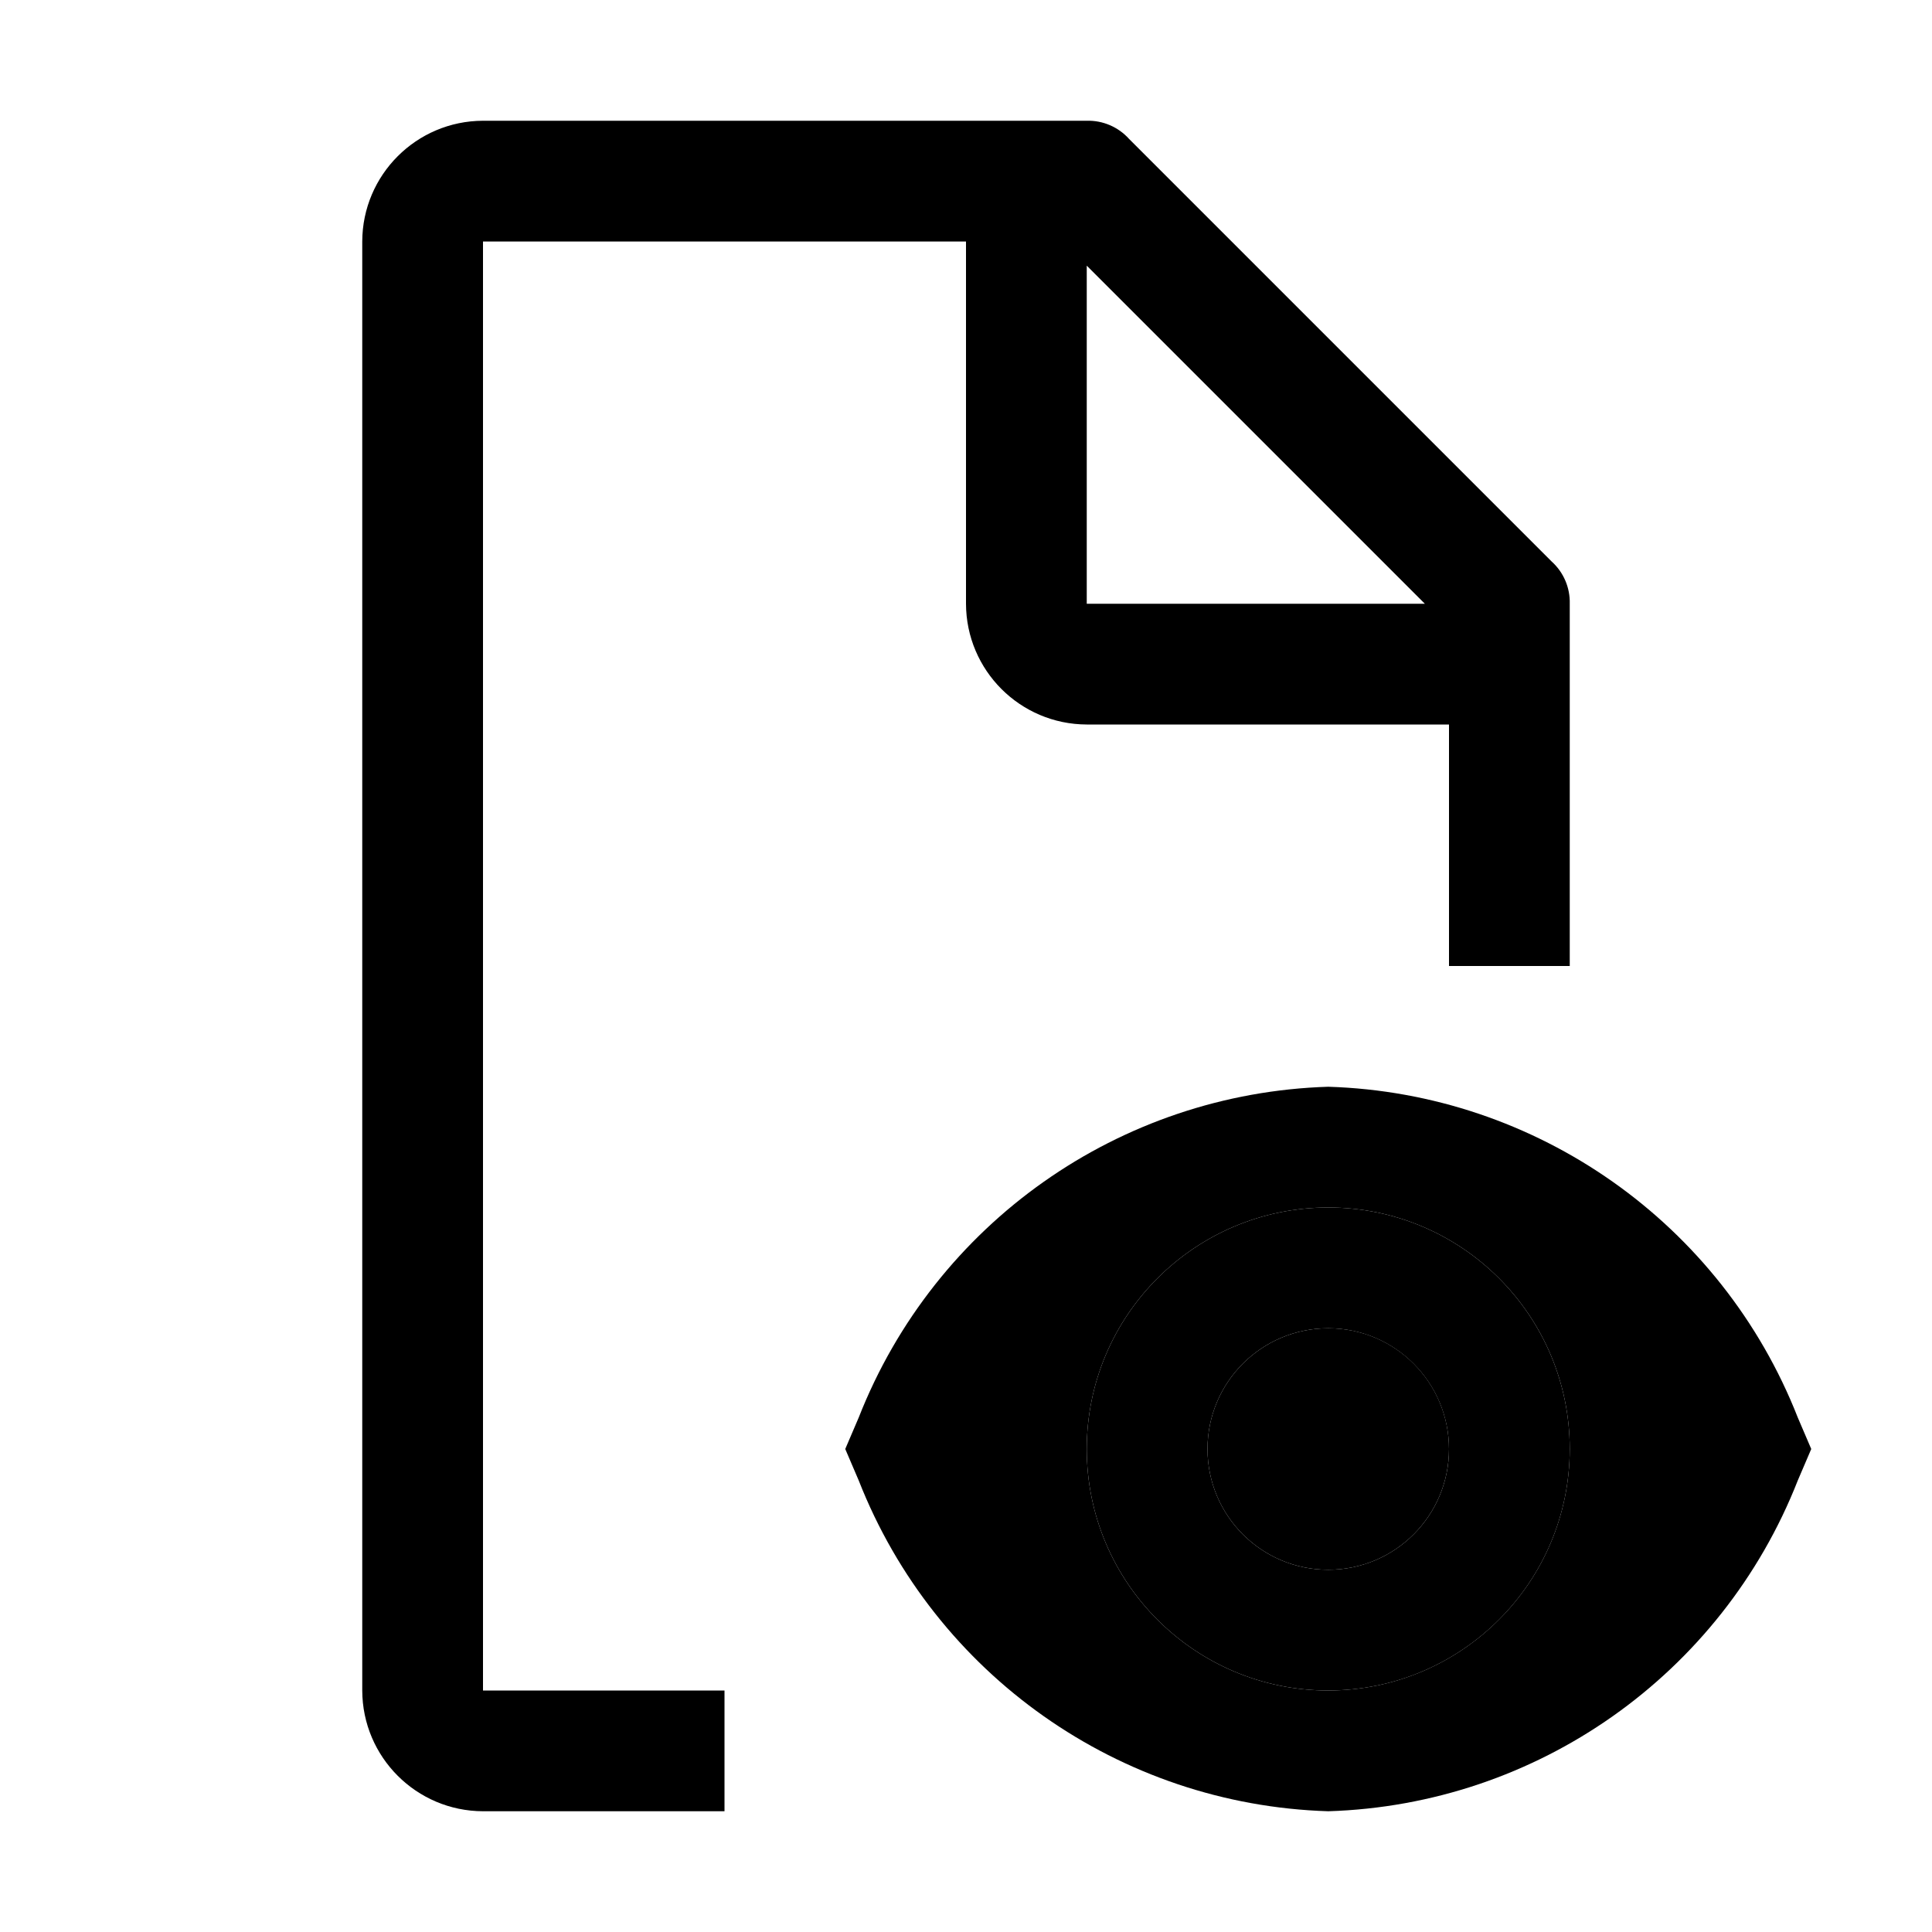
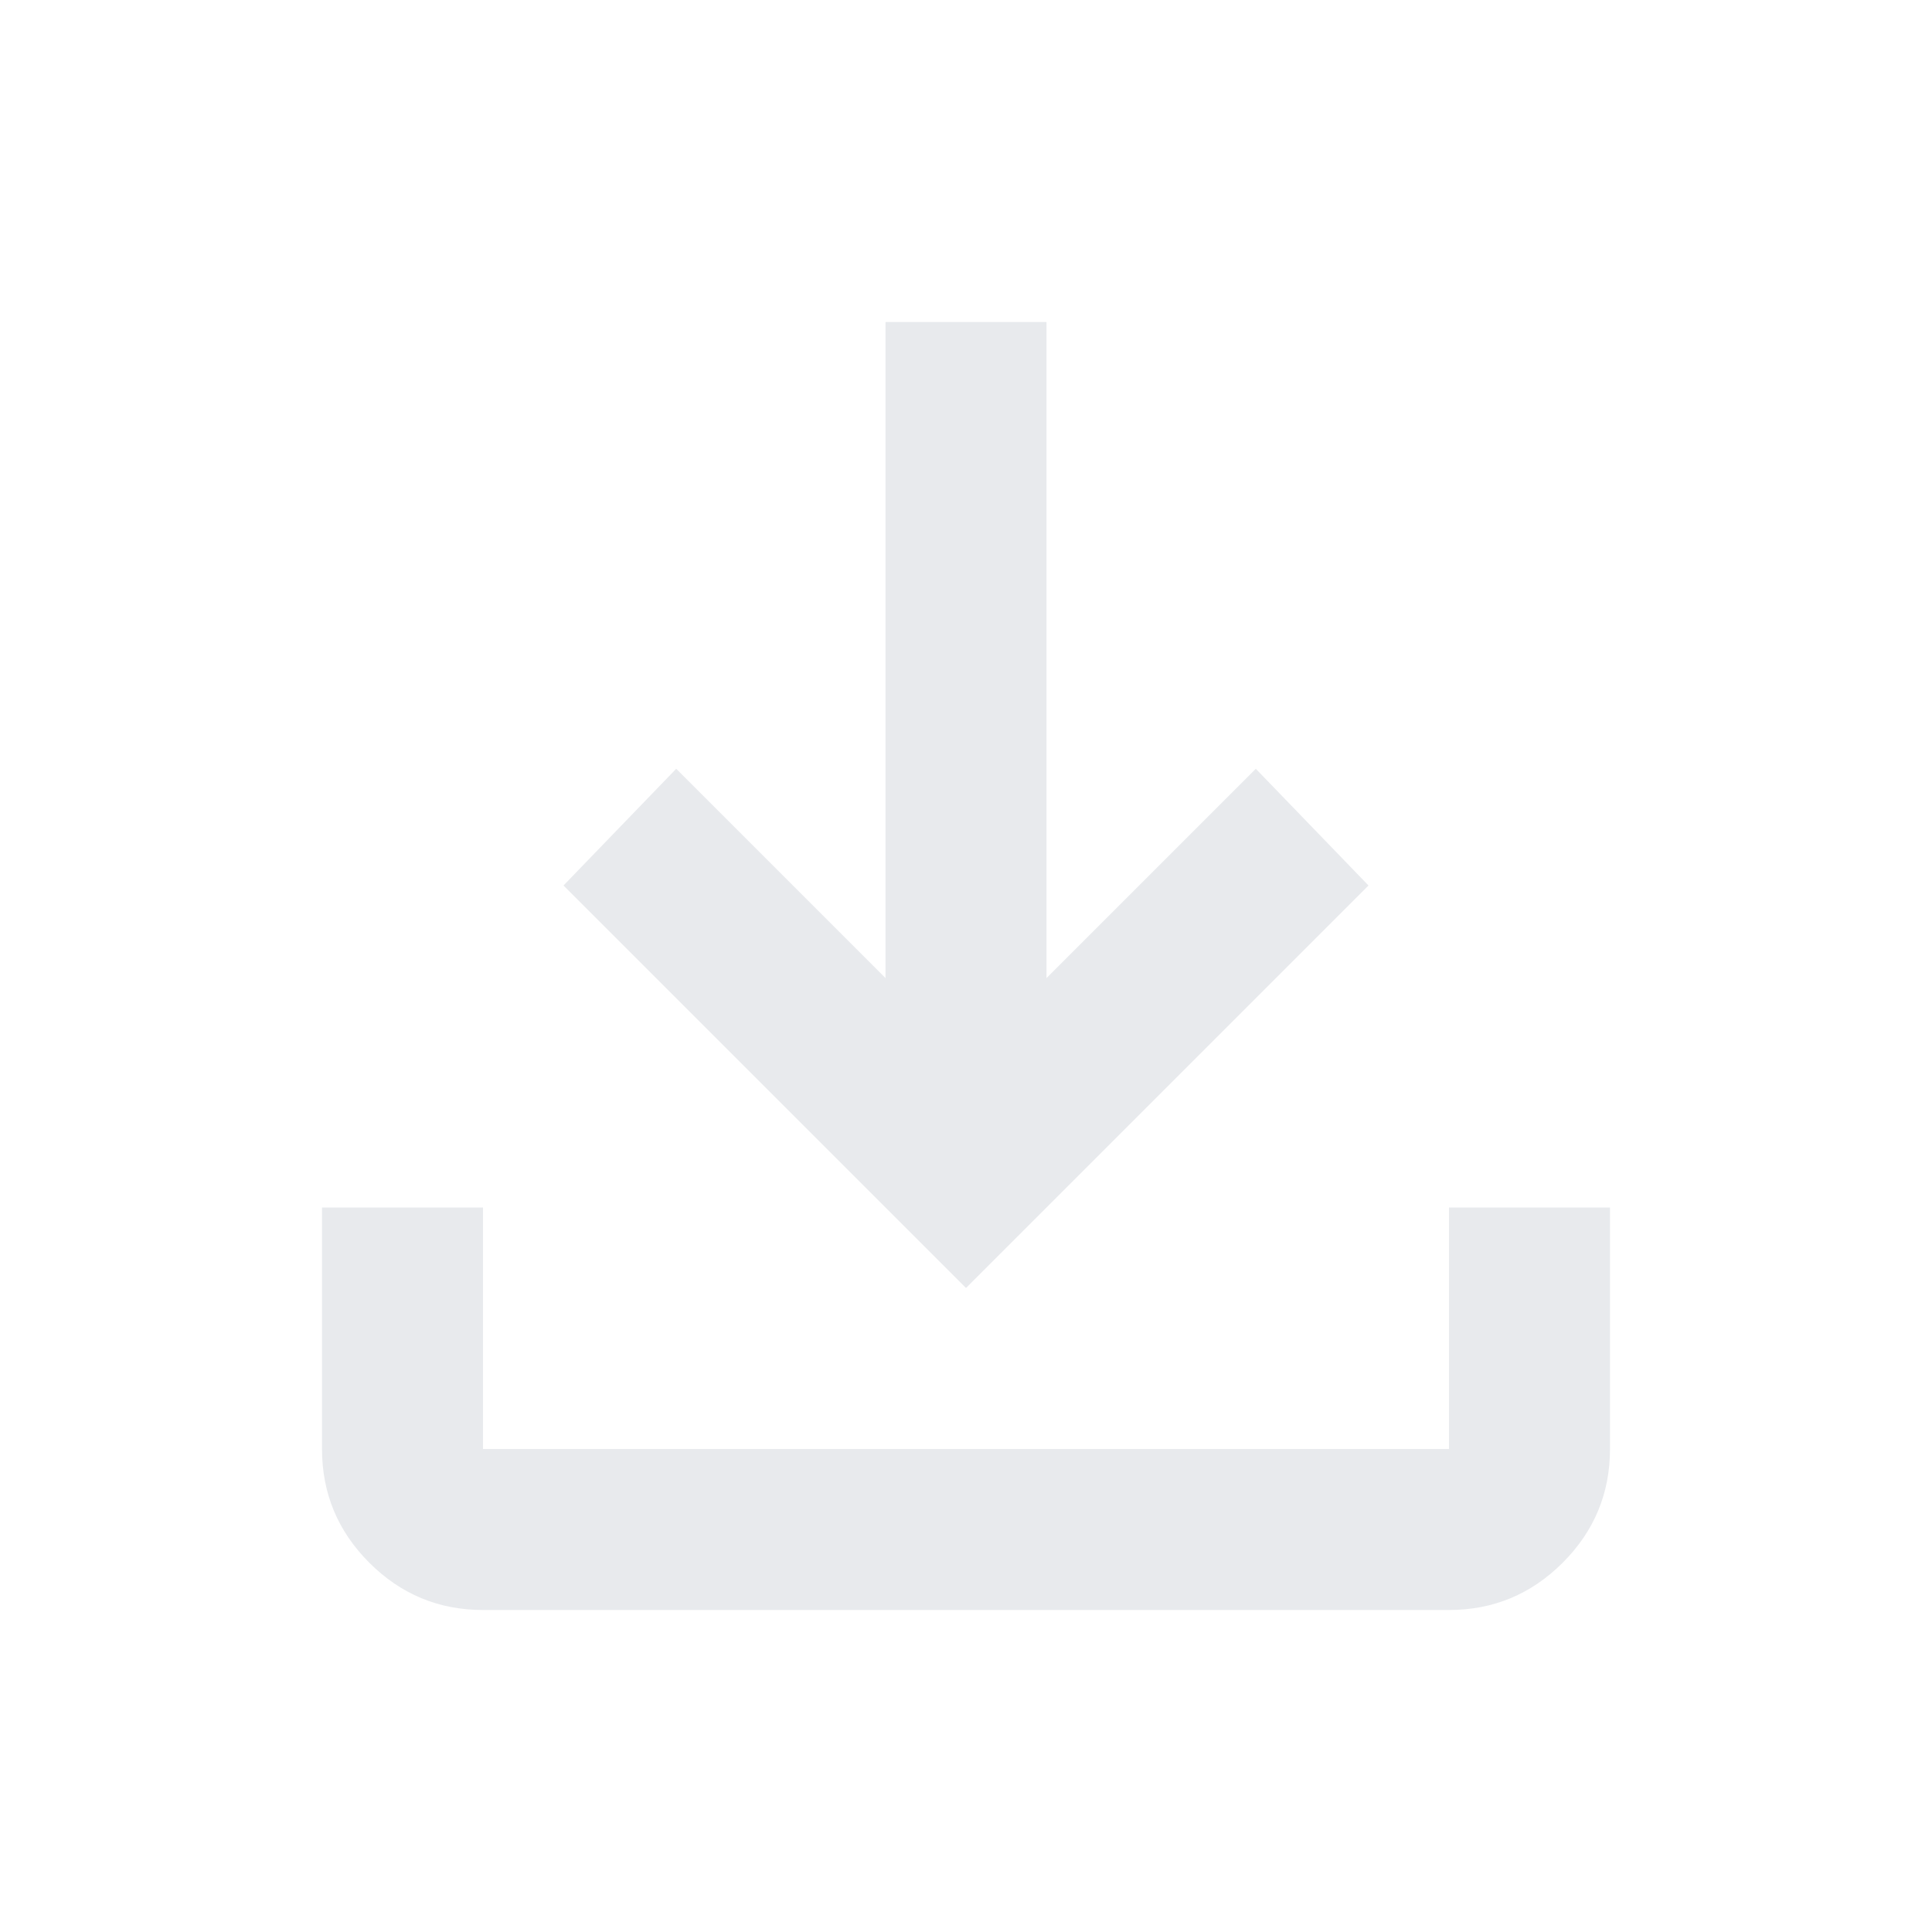
- <svg xmlns="http://www.w3.org/2000/svg" fill="#000000" width="800px" height="800px" viewBox="0 0 32 32">
-   <circle cx="22" cy="24" r="2" />
-   <path d="M22,28a4,4,0,1,1,4-4A4.004,4.004,0,0,1,22,28Zm0-6a2,2,0,1,0,2,2A2.003,2.003,0,0,0,22,22Z" />
-   <path d="M29.777,23.479A8.64,8.64,0,0,0,22,18a8.64,8.64,0,0,0-7.777,5.479L14,24l.223.521A8.64,8.64,0,0,0,22,30a8.64,8.64,0,0,0,7.777-5.479L30,24ZM22,28a4,4,0,1,1,4-4A4.005,4.005,0,0,1,22,28Z" />
-   <path d="M12,28H8V4h8v6a2.006,2.006,0,0,0,2,2h6v4h2V10a.909.909,0,0,0-.3-.7l-7-7A.909.909,0,0,0,18,2H8A2.006,2.006,0,0,0,6,4V28a2.006,2.006,0,0,0,2,2h4ZM18,4.4,23.6,10H18Z" />
+ <svg xmlns="http://www.w3.org/2000/svg" height="24px" viewBox="0 -960 960 960" width="24px" fill="#e8eaed">
+   <path d="M480-320 280-520l56-58 104 104v-326h80v326l104-104 56 58-200 200ZM240-160q-33 0-56.5-23.5T160-240v-120h80v120h480v-120h80v120q0 33-23.5 56.5T720-160H240Z" />
</svg>
